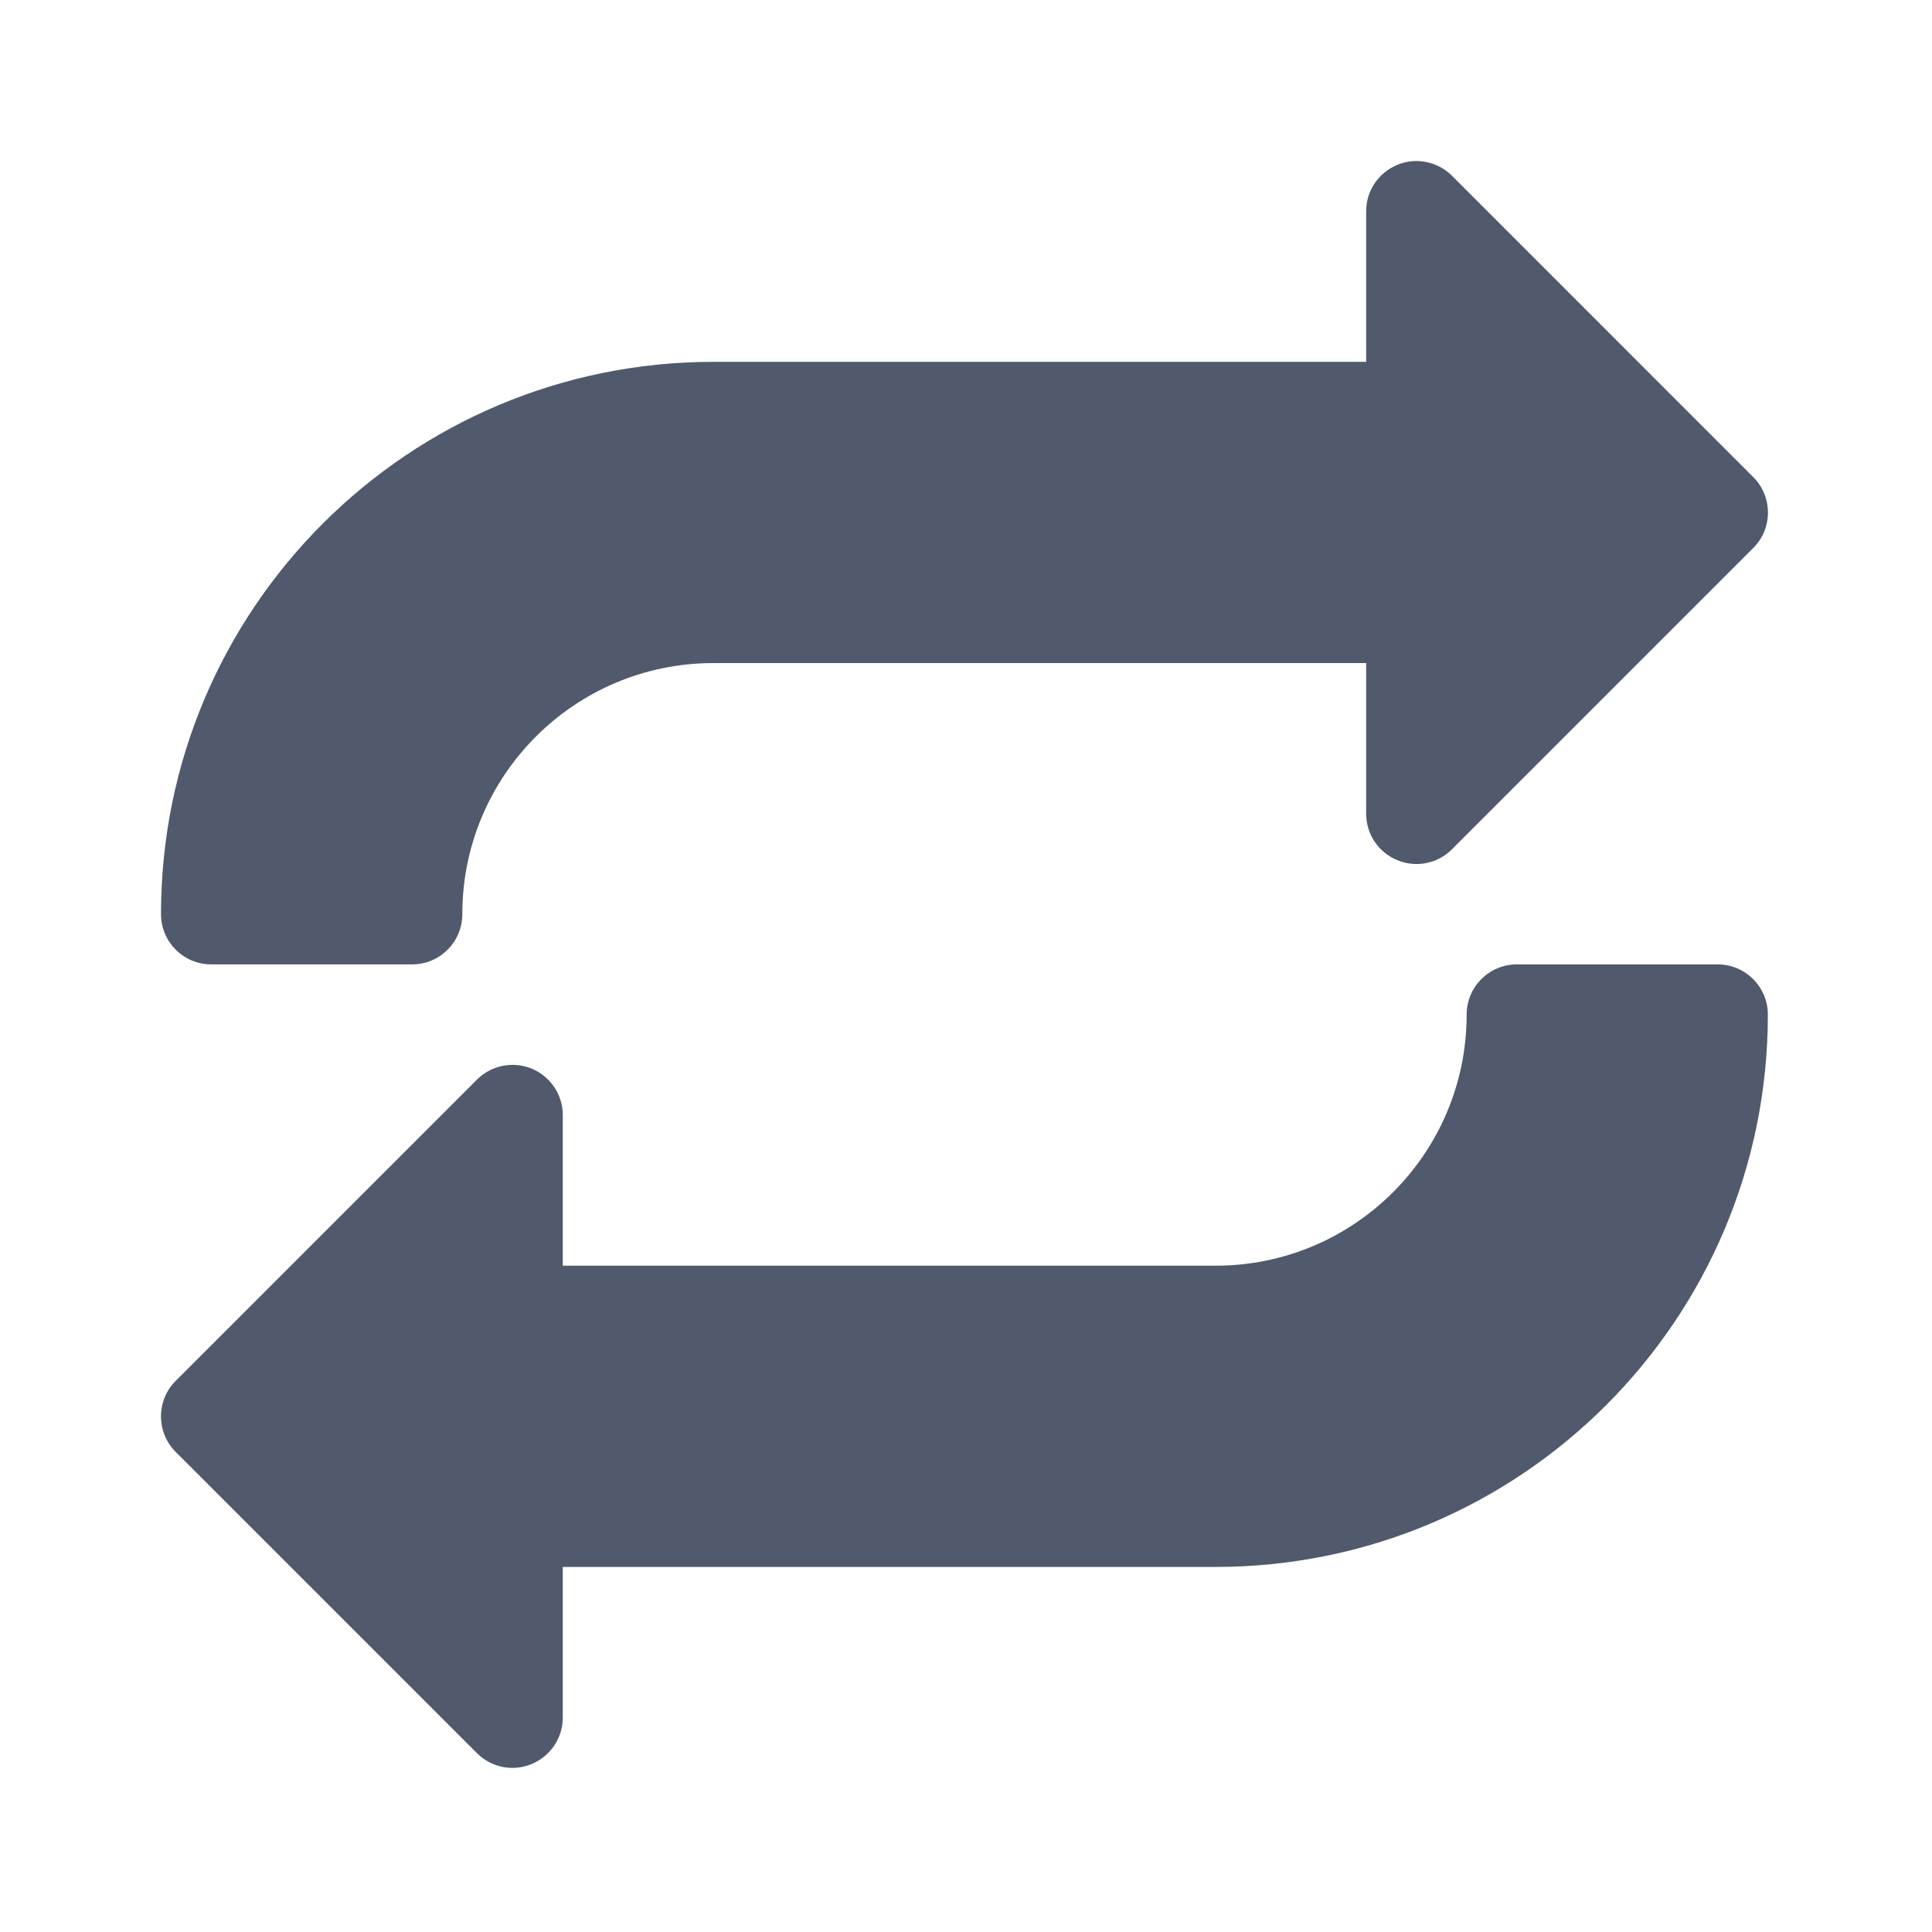
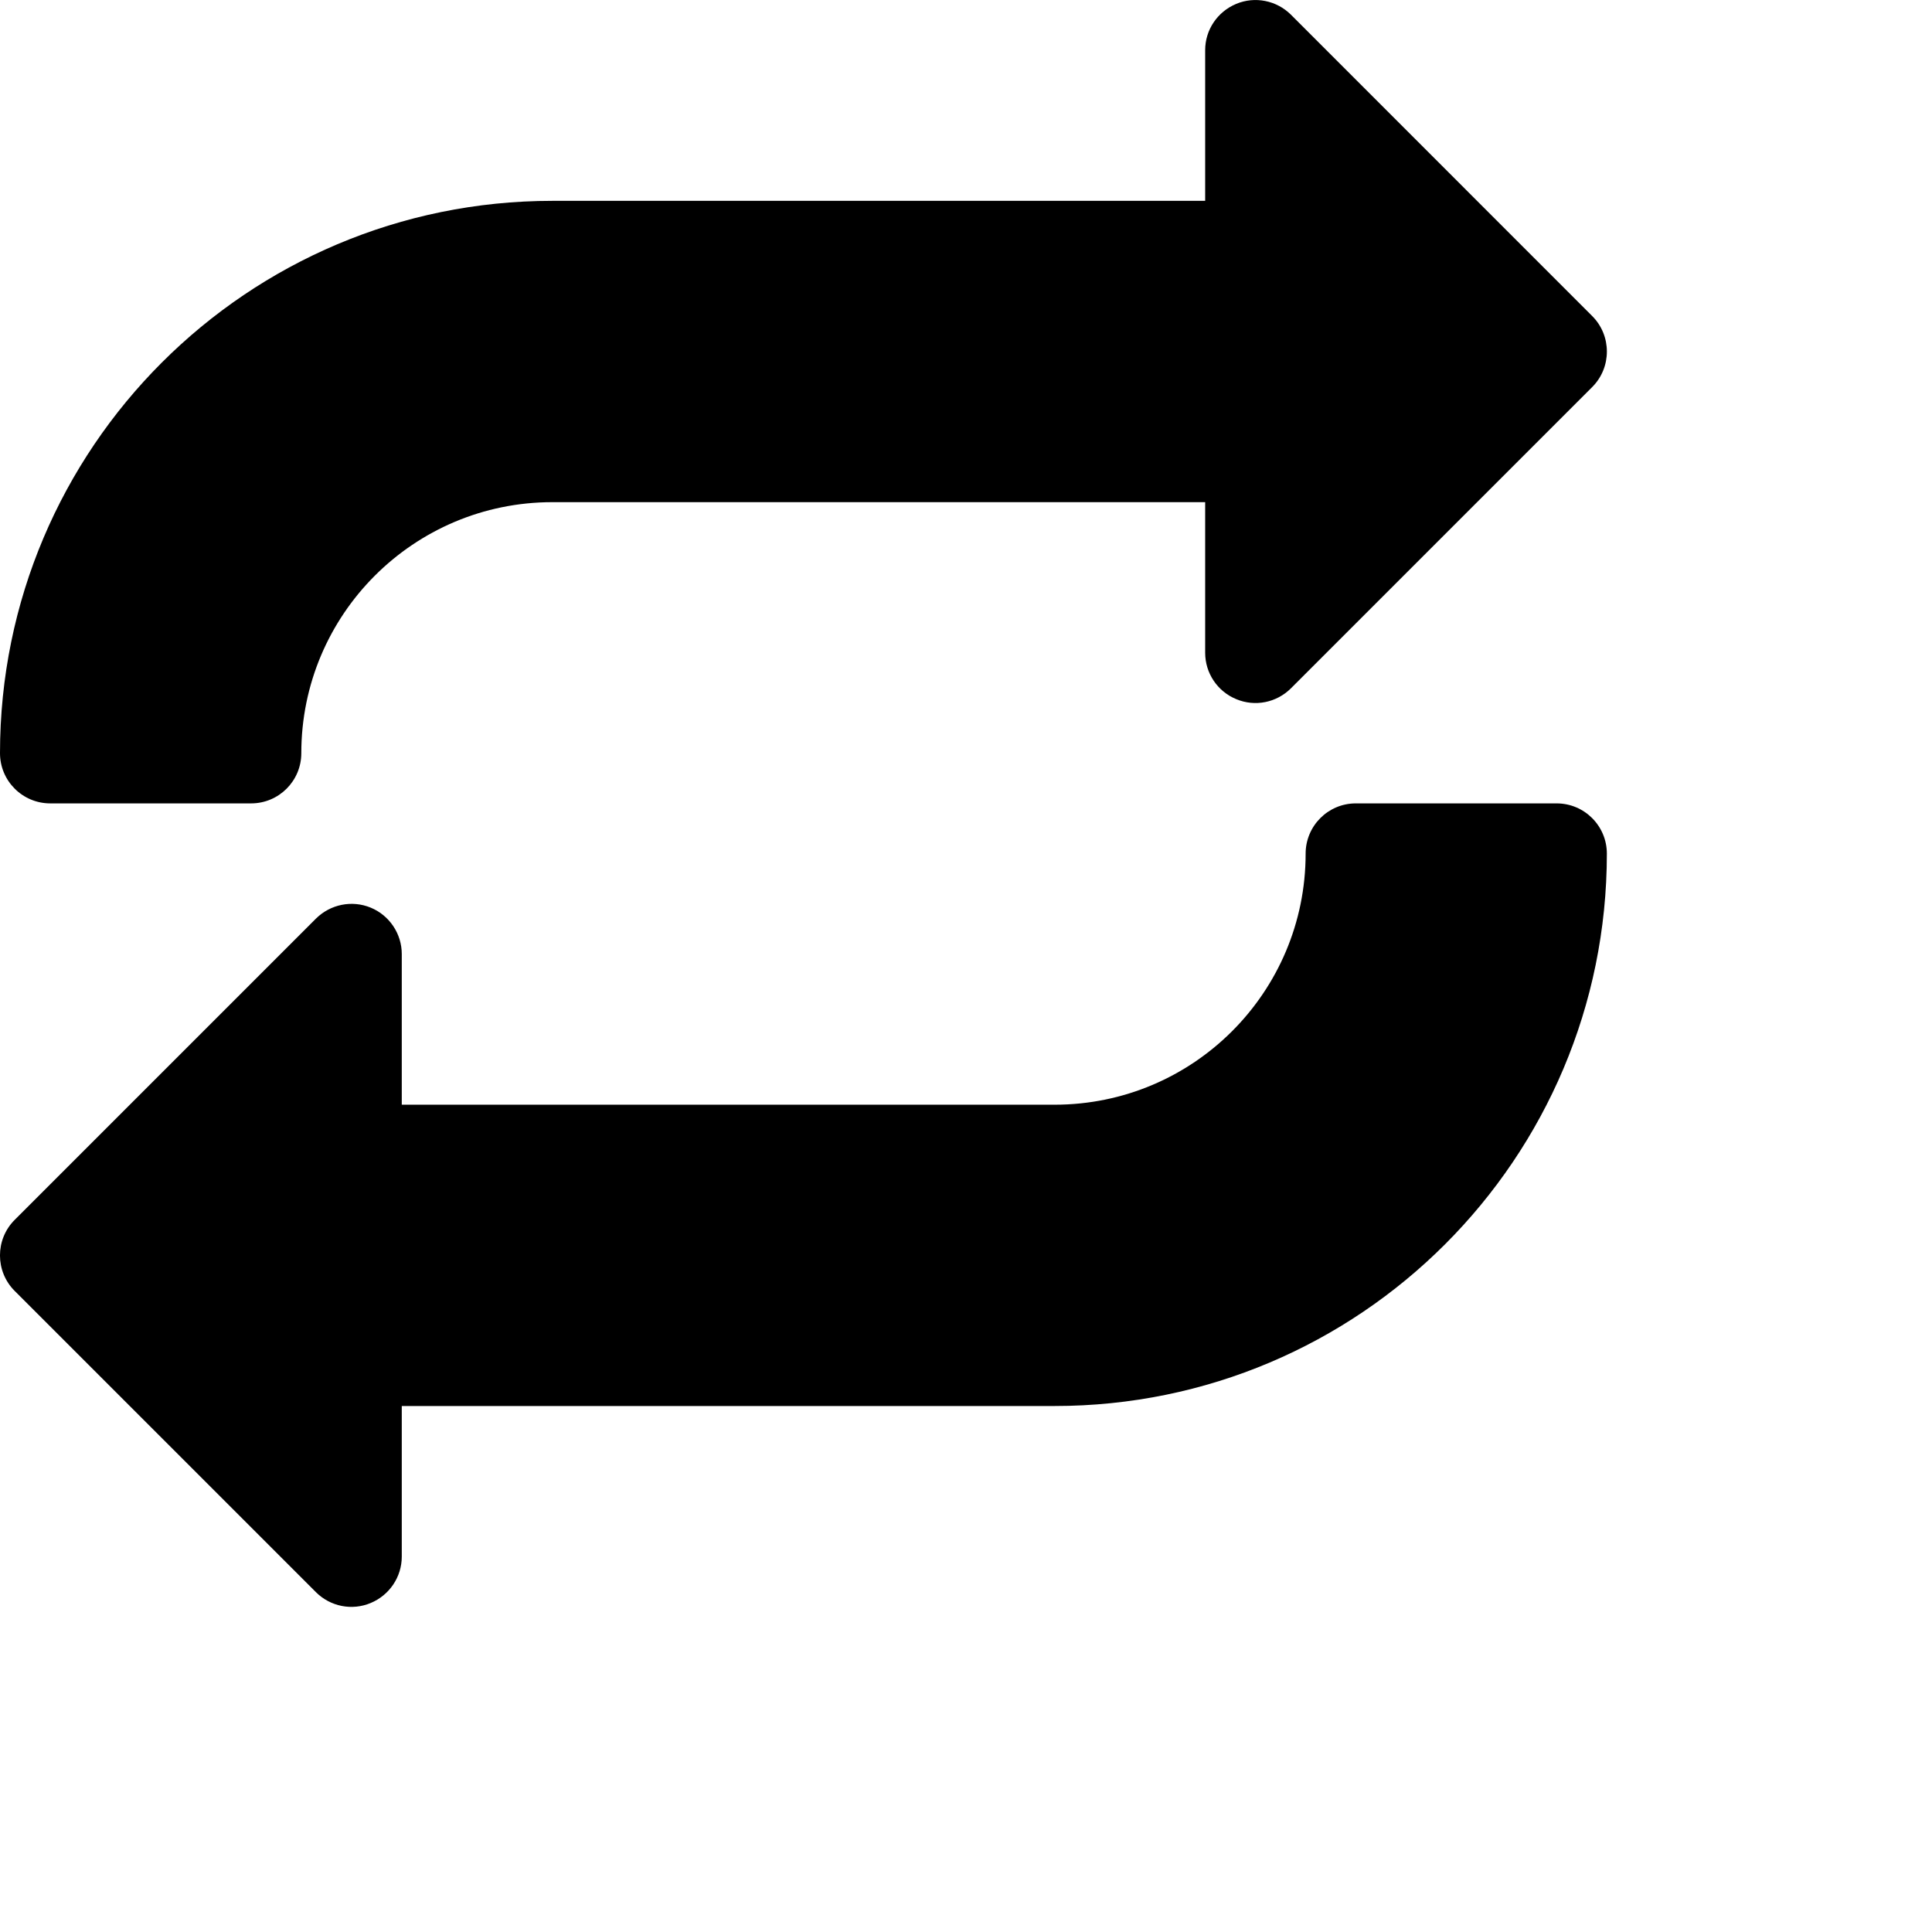
- <svg xmlns="http://www.w3.org/2000/svg" width="24" height="24" viewBox="0 0 24 24" fill="none">
-   <path d="M21.779 5.926L18.037 2.183C17.858 2.005 17.59 1.951 17.357 2.048C17.123 2.146 16.971 2.371 16.971 2.623V4.495H8.862C5.072 4.495 2 7.566 2 11.356C2 11.701 2.28 11.98 2.624 11.98H5.119C5.464 11.98 5.743 11.701 5.743 11.356C5.743 9.634 7.139 8.237 8.862 8.237H16.971V10.109C16.971 10.361 17.123 10.589 17.357 10.685C17.59 10.783 17.858 10.729 18.037 10.55L21.779 6.808C22.023 6.565 22.023 6.169 21.779 5.926Z" fill="#51596D" />
-   <path d="M21.337 11.98H18.842C18.498 11.98 18.219 12.26 18.219 12.604C18.219 14.327 16.823 15.723 15.1 15.723H6.991V13.851C6.991 13.6 6.838 13.371 6.605 13.275C6.372 13.179 6.105 13.233 5.925 13.411L2.182 17.154C1.939 17.397 1.939 17.793 2.182 18.036L5.925 21.779C6.104 21.957 6.372 22.011 6.605 21.913C6.838 21.816 6.991 21.589 6.991 21.337V19.465H15.1C18.89 19.465 21.961 16.394 21.961 12.604C21.961 12.26 21.682 11.98 21.337 11.98Z" fill="#51596D" />
+ <svg xmlns="http://www.w3.org/2000/svg" width="24" height="24" viewBox="2 2 24 24" fill="currentColor">
+   <path d="M21.779 5.926L18.037 2.183C17.858 2.005 17.59 1.951 17.357 2.048C17.123 2.146 16.971 2.371 16.971 2.623V4.495H8.862C5.072 4.495 2 7.566 2 11.356C2 11.701 2.28 11.98 2.624 11.98H5.119C5.464 11.98 5.743 11.701 5.743 11.356C5.743 9.634 7.139 8.238 8.862 8.238H16.971V10.109C16.971 10.361 17.123 10.589 17.357 10.685C17.59 10.783 17.858 10.729 18.037 10.55L21.779 6.808C22.022 6.565 22.022 6.169 21.779 5.926Z" />
+   <path d="M21.337 11.98H18.842C18.498 11.98 18.219 12.26 18.219 12.604C18.219 14.327 16.823 15.723 15.1 15.723H6.991V13.851C6.991 13.6 6.838 13.371 6.605 13.275C6.372 13.179 6.105 13.233 5.925 13.411L2.182 17.154C1.939 17.397 1.939 17.793 2.182 18.036L5.925 21.779C6.104 21.957 6.372 22.011 6.605 21.913C6.838 21.816 6.991 21.589 6.991 21.337V19.466H15.1C18.89 19.466 21.961 16.394 21.961 12.604C21.961 12.26 21.682 11.98 21.337 11.98Z" />
</svg>
